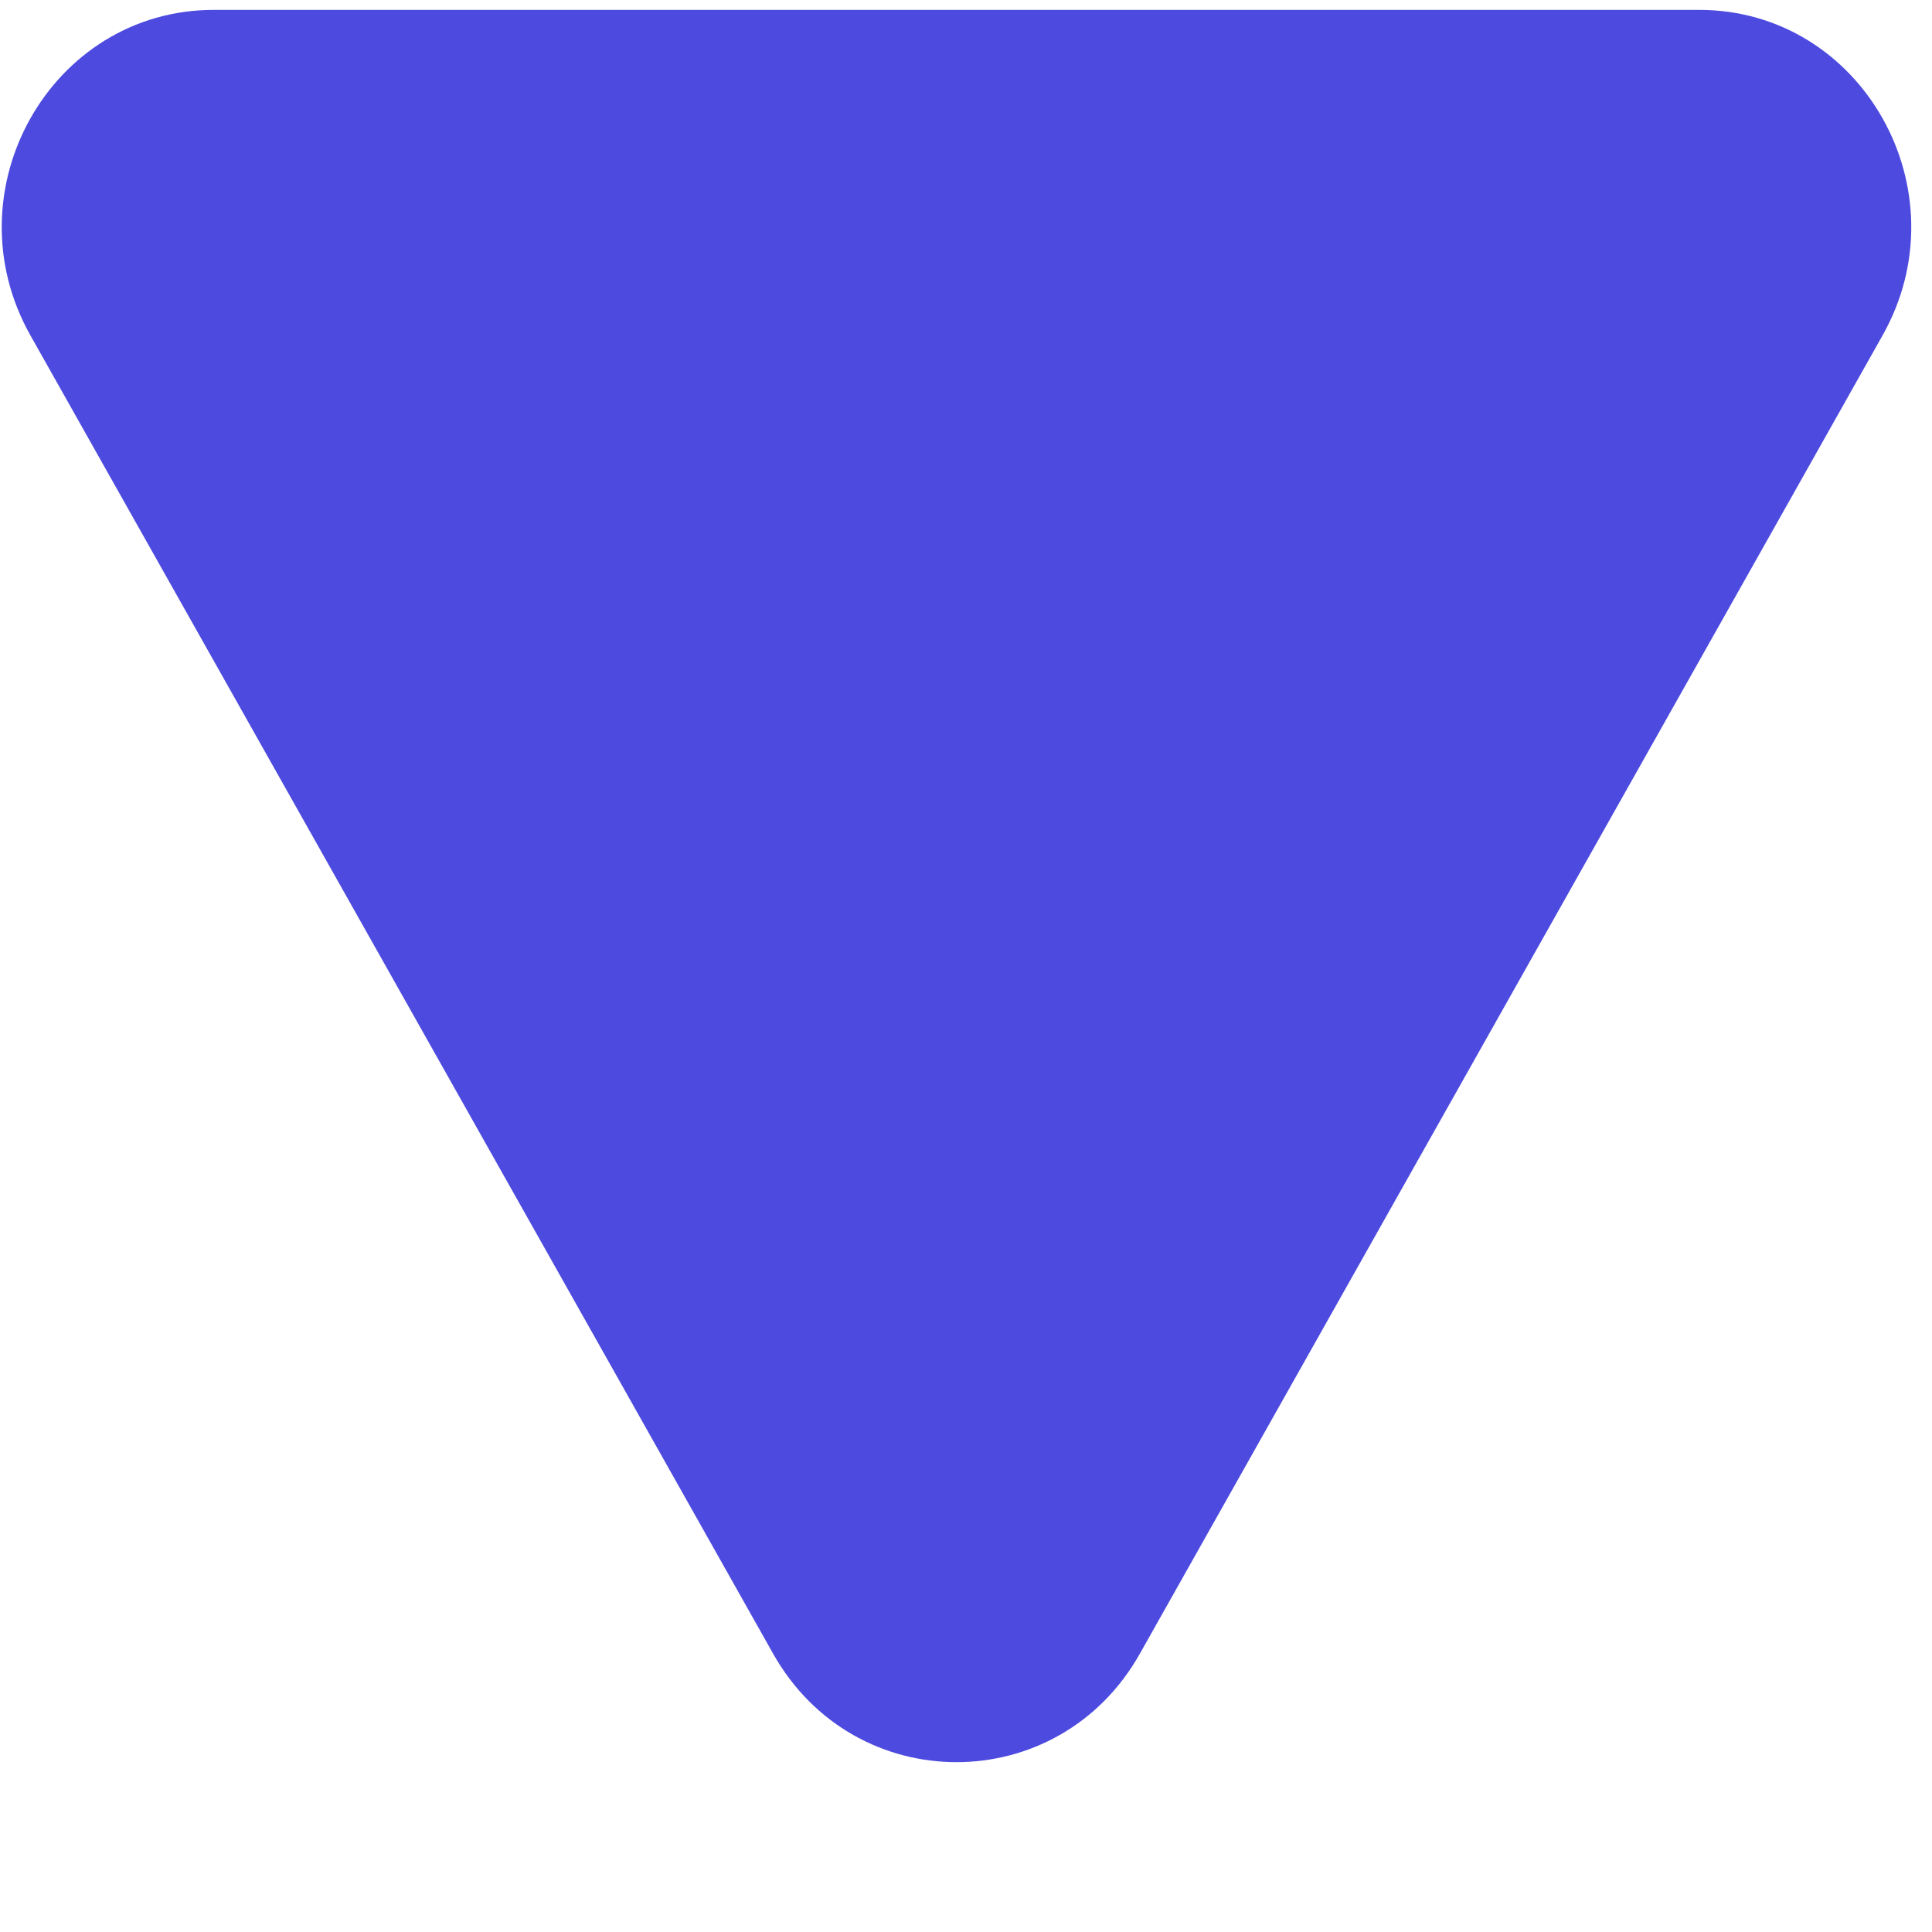
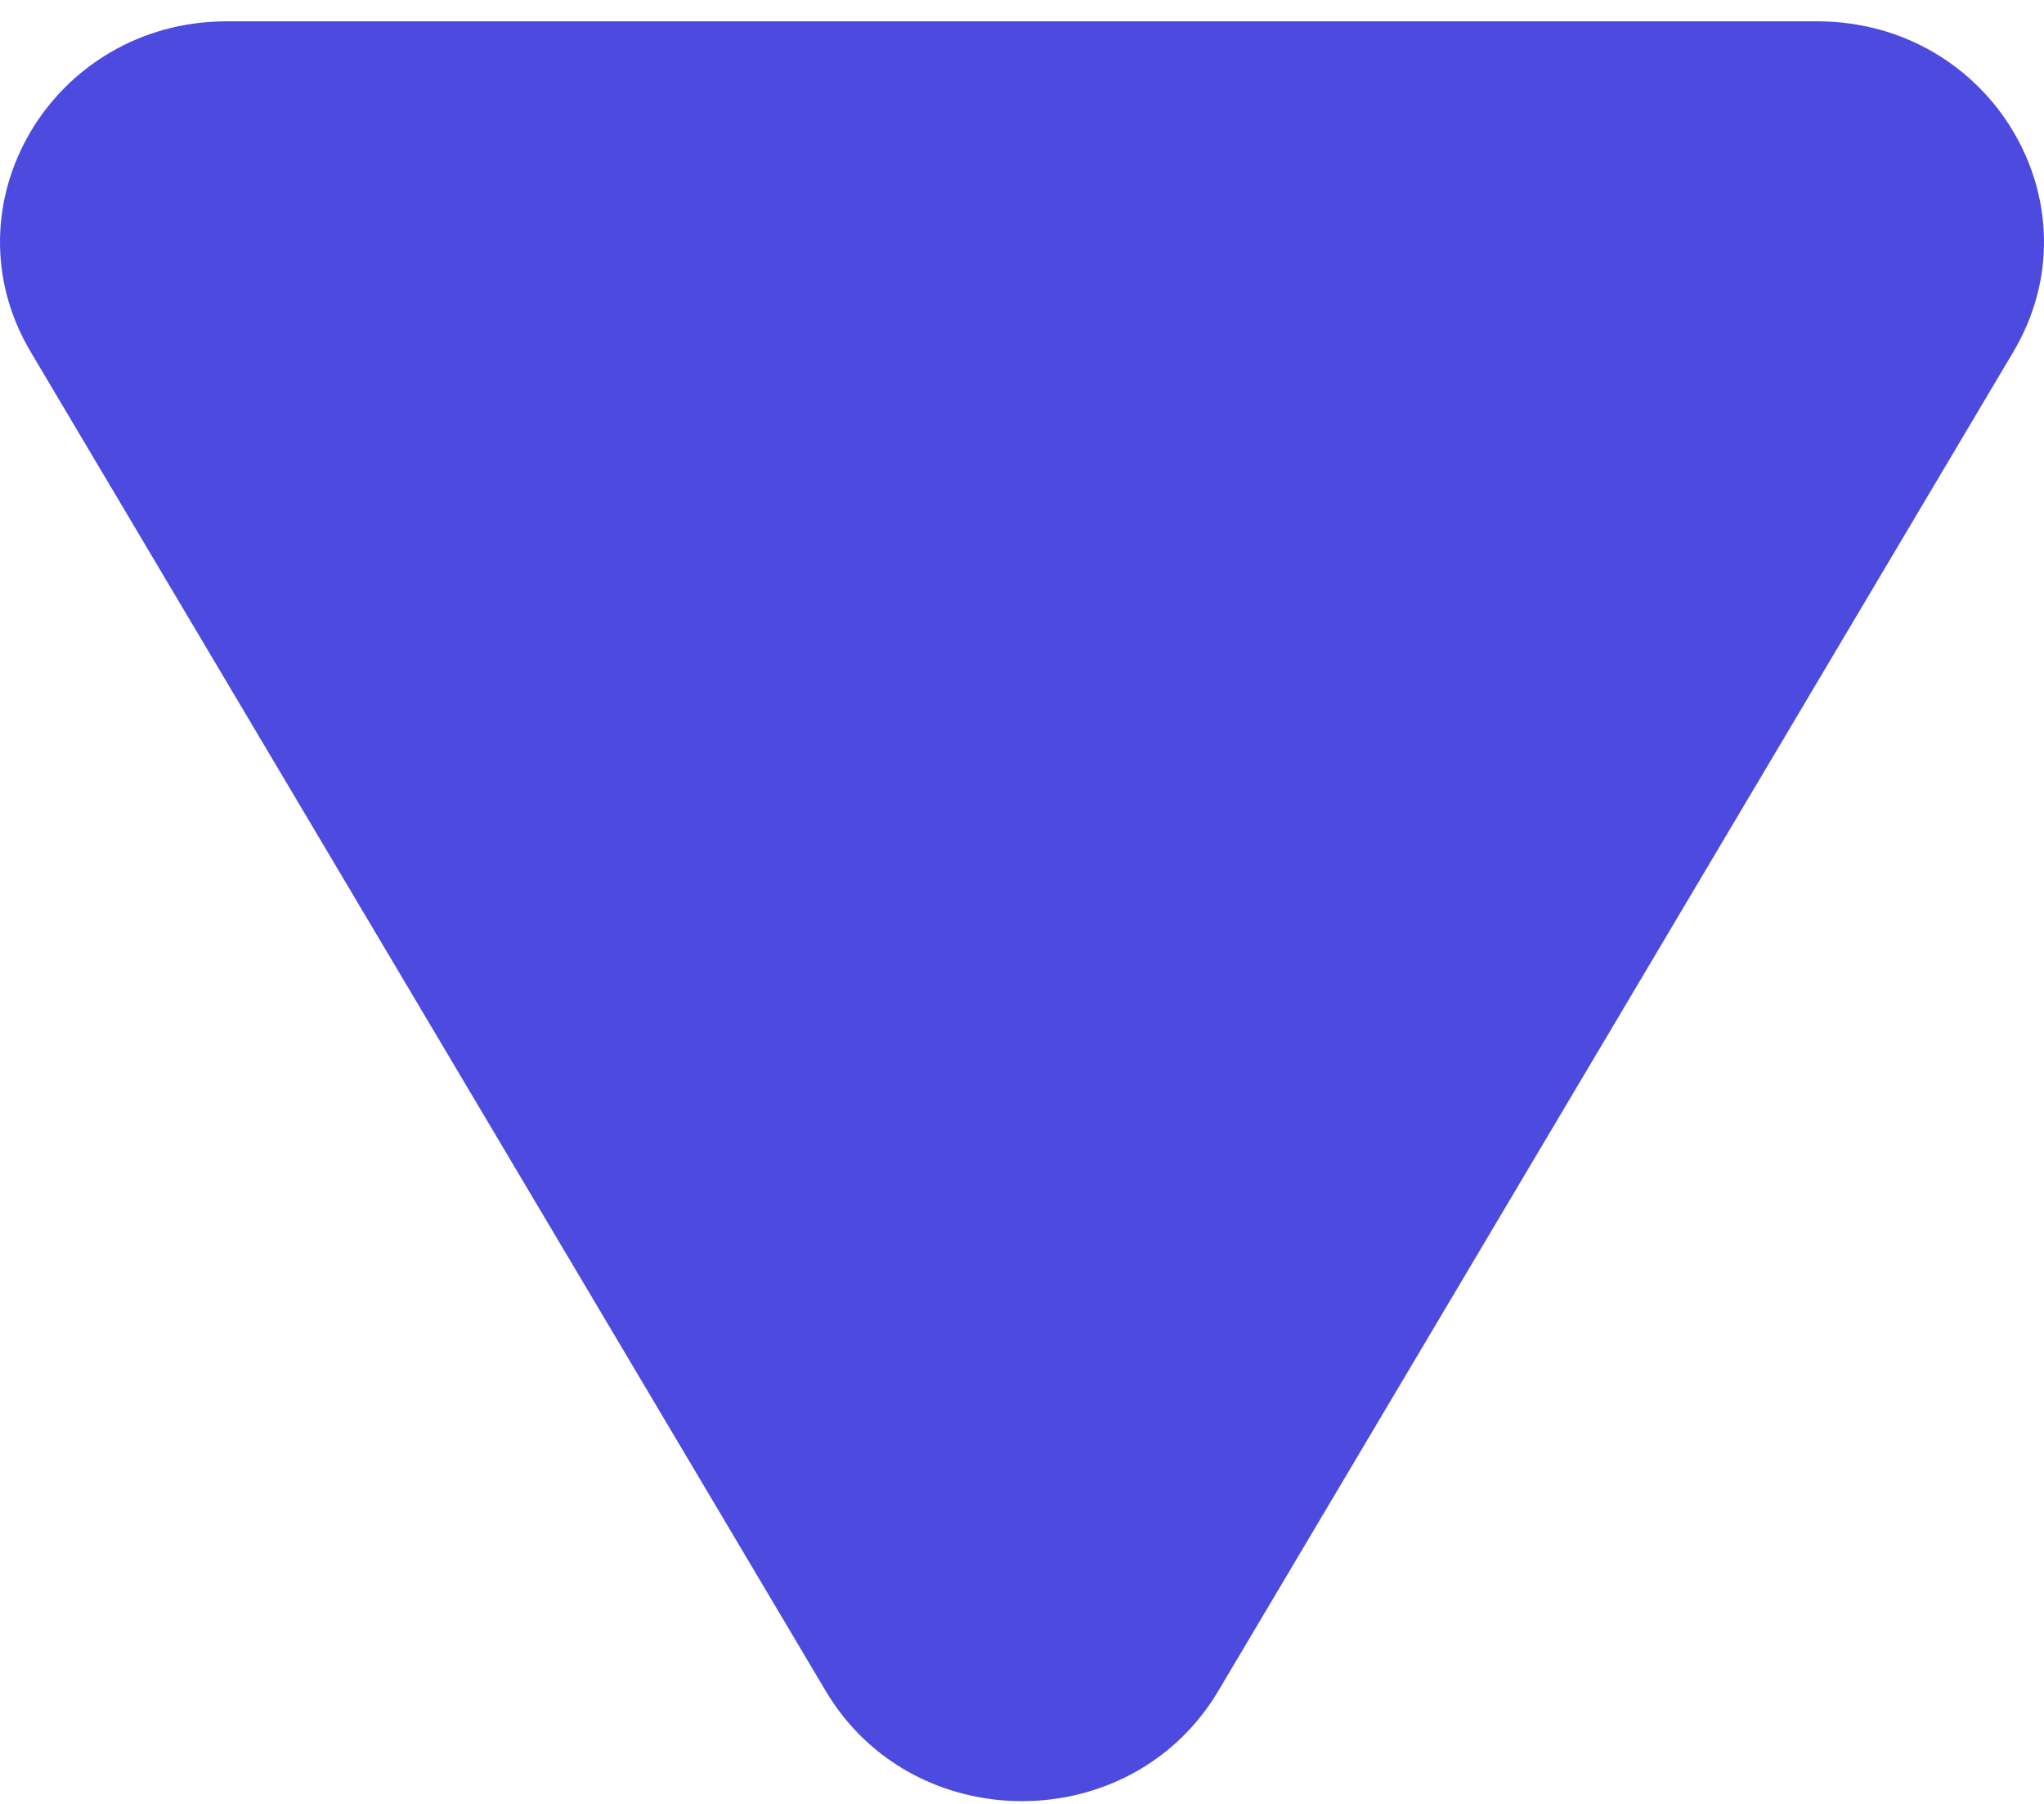
- <svg xmlns="http://www.w3.org/2000/svg" width="86" height="86" viewBox="0 0 86 86" fill="none">
-   <path d="M50.74 73.61C47.112 80.05 38.042 80.05 34.414 73.61L1.354 14.929C-2.274 8.489 2.261 0.44 9.517 0.44L75.638 0.44C82.894 0.44 87.428 8.489 83.8 14.929L50.74 73.61Z" fill="#4D4ADF" />
+ <svg xmlns="http://www.w3.org/2000/svg" width="85" height="75" viewBox="0 0 85 75" fill="none">
+   <path d="M50.663 70.304C47.035 76.413 37.965 76.413 34.337 70.304L1.277 14.632C-2.351 8.523 2.184 0.886 9.44 0.886L75.56 0.886C82.816 0.886 87.351 8.523 83.723 14.632L50.663 70.304Z" fill="#4D4ADF" />
</svg>
